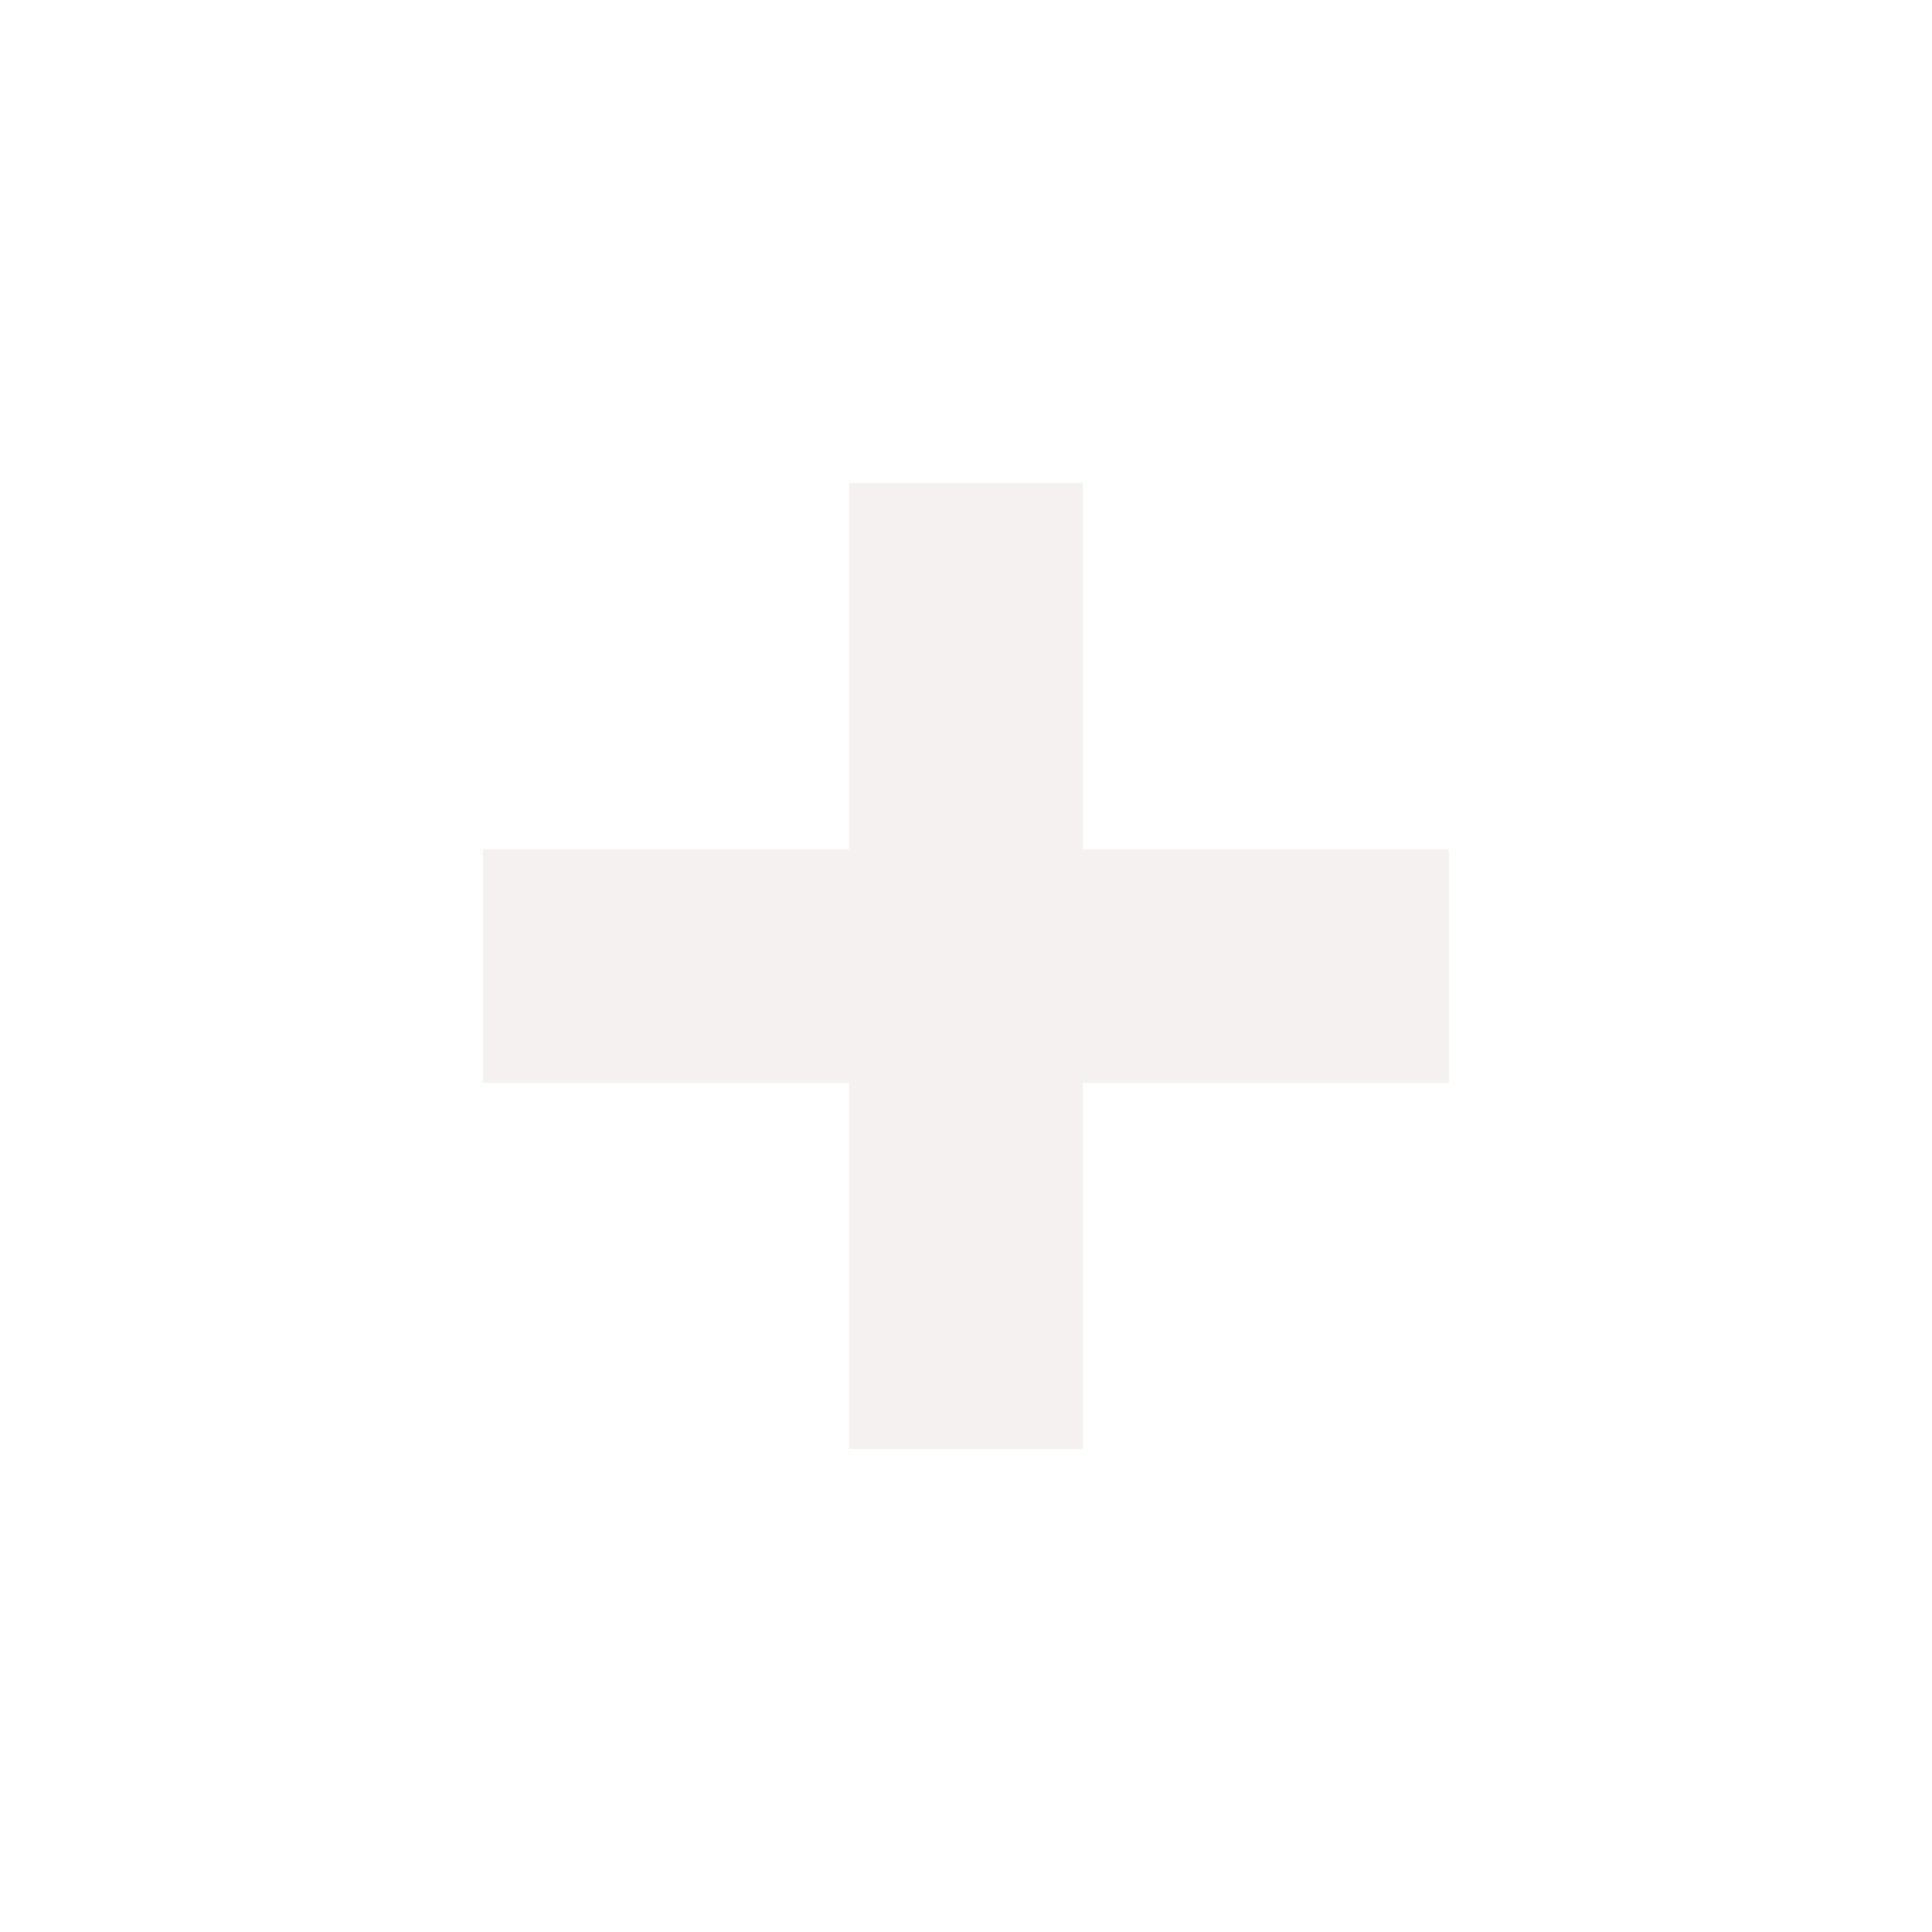
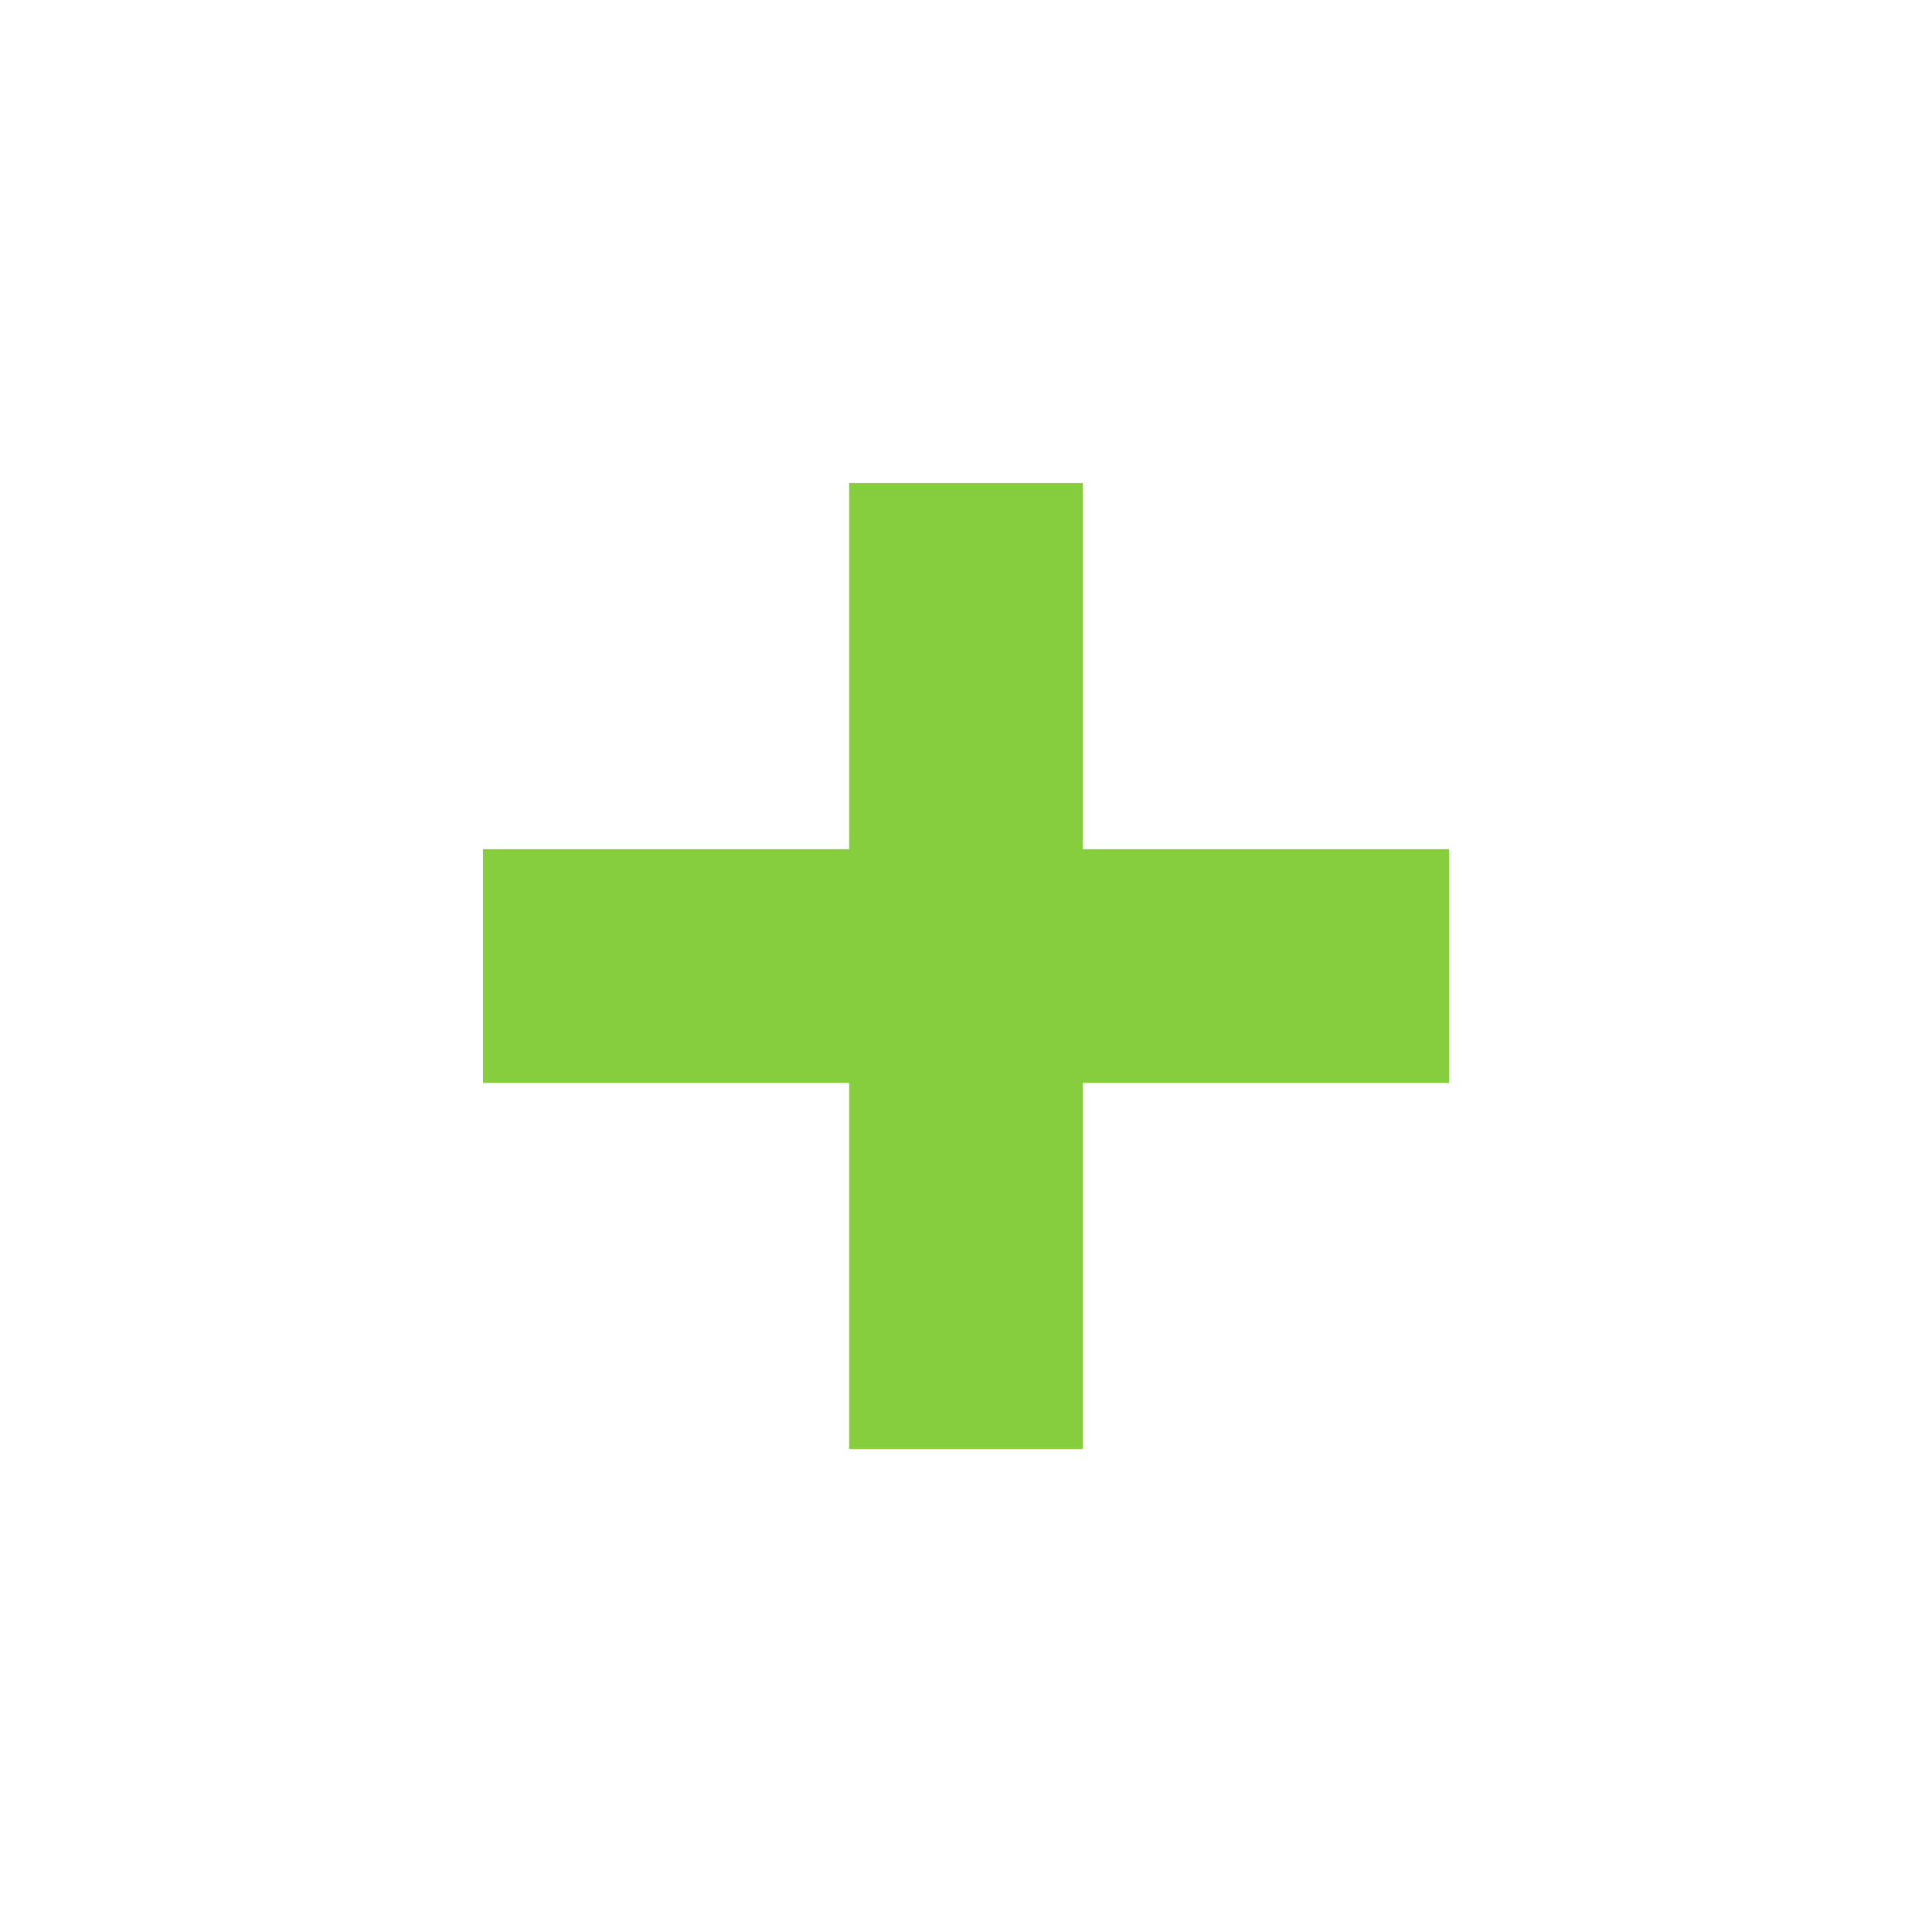
<svg xmlns="http://www.w3.org/2000/svg" height="24" width="24" viewBox="0 0 24 24">
  <g>
-     <path id="path1" transform="rotate(0,12,12) translate(6,6.000187) scale(0.375,0.375)  " fill="#F5F1F1" d="M12.127,0L19.872,0 19.872,12.128 32,12.128 32,19.873 19.872,19.873 19.872,31.999 12.127,31.999 12.127,19.873 0,19.873 0,12.128 12.127,12.128z" />
+     <path id="path1" transform="rotate(0,12,12) translate(6,6.000187) scale(0.375,0.375)  " fill="#87CE3E" d="M12.127,0L19.872,0 19.872,12.128 32,12.128 32,19.873 19.872,19.873 19.872,31.999 12.127,31.999 12.127,19.873 0,19.873 0,12.128 12.127,12.128z" />
  </g>
</svg>
